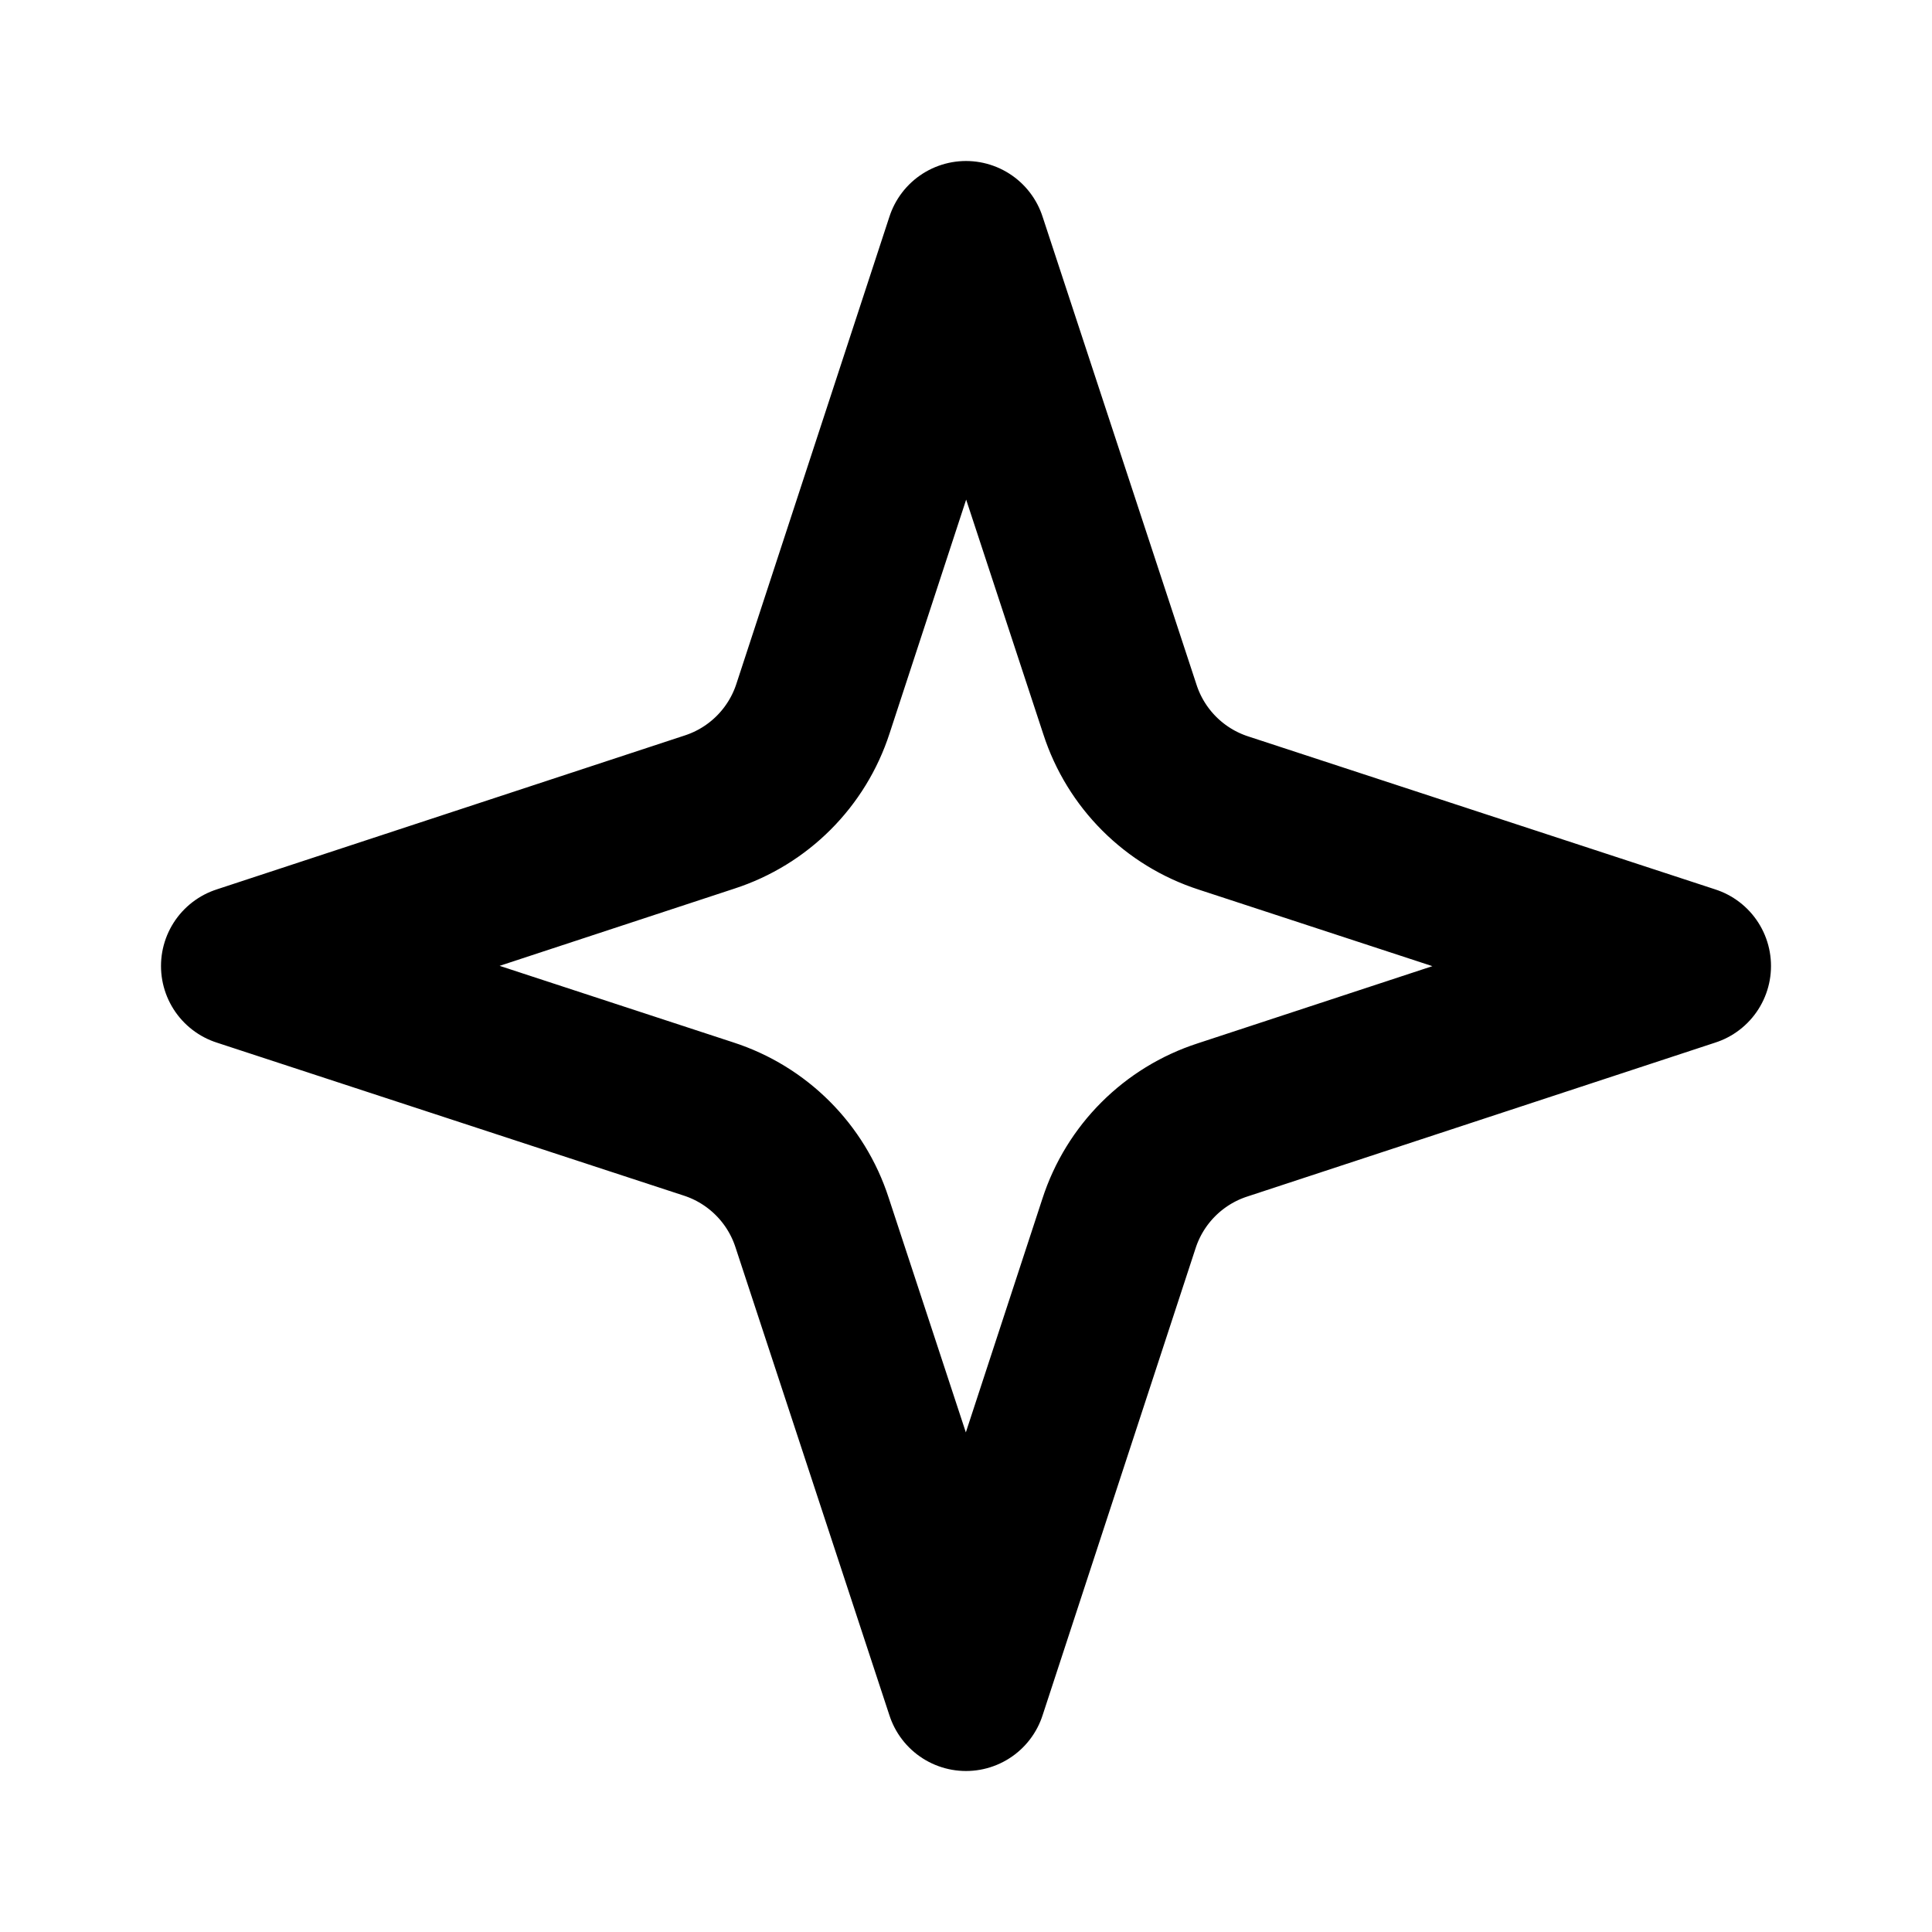
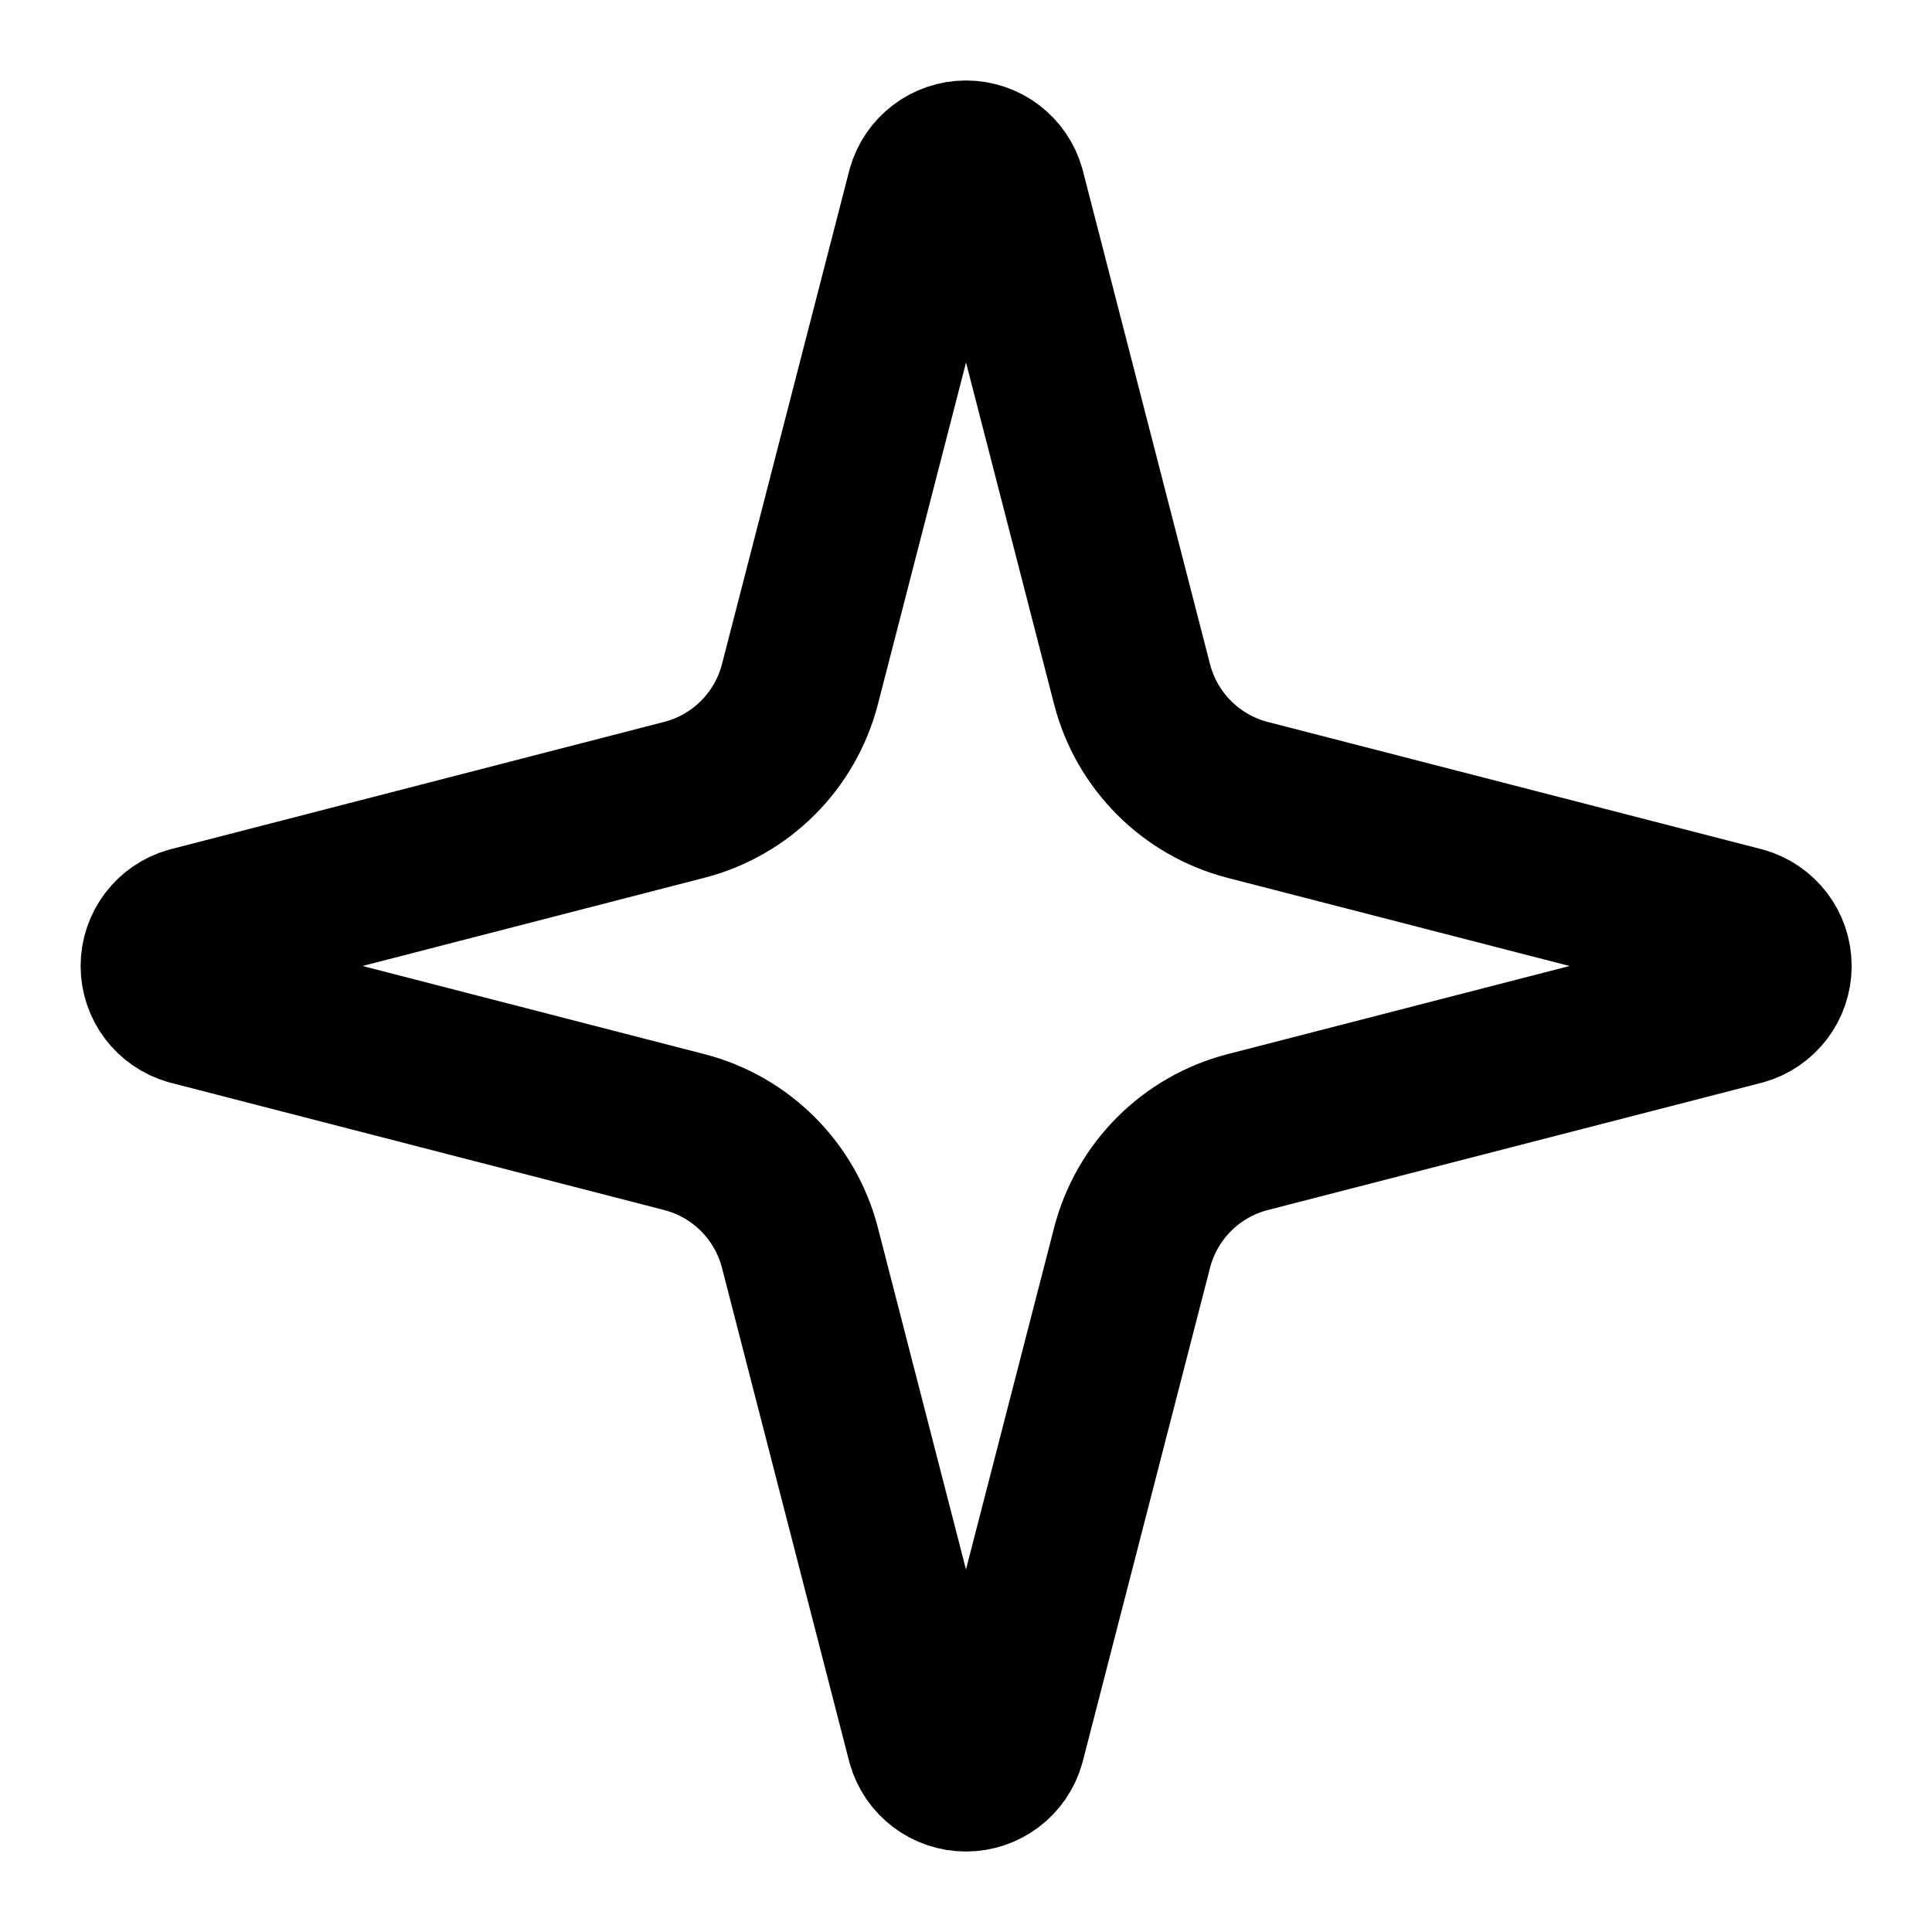
<svg xmlns="http://www.w3.org/2000/svg" viewBox="0 0 24 24" fill="none" stroke="currentColor" stroke-width="2" stroke-linecap="round" stroke-linejoin="round">
-   <path d="m12 3-1.9 5.8a2 2 0 0 1-1.287 1.288L3 12l5.8 1.9a2 2 0 0 1 1.288 1.287L12 21l1.9-5.8a2 2 0 0 1 1.287-1.288L21 12l-5.8-1.9a2 2 0 0 1-1.288-1.287Z" />
+   <path d="M9.937 15.5A2 2 0 0 0 8.5 14.063l-6.135-1.582a.5.5 0 0 1 0-.962L8.5 9.936A2 2 0 0 0 9.937 8.5l1.582-6.135a.5.5 0 0 1 .963 0L14.063 8.5A2 2 0 0 0 15.5 9.937l6.135 1.581a.5.5 0 0 1 0 .964L15.5 14.063a2 2 0 0 0-1.437 1.437l-1.582 6.135a.5.5 0 0 1-.963 0z" />
</svg>
